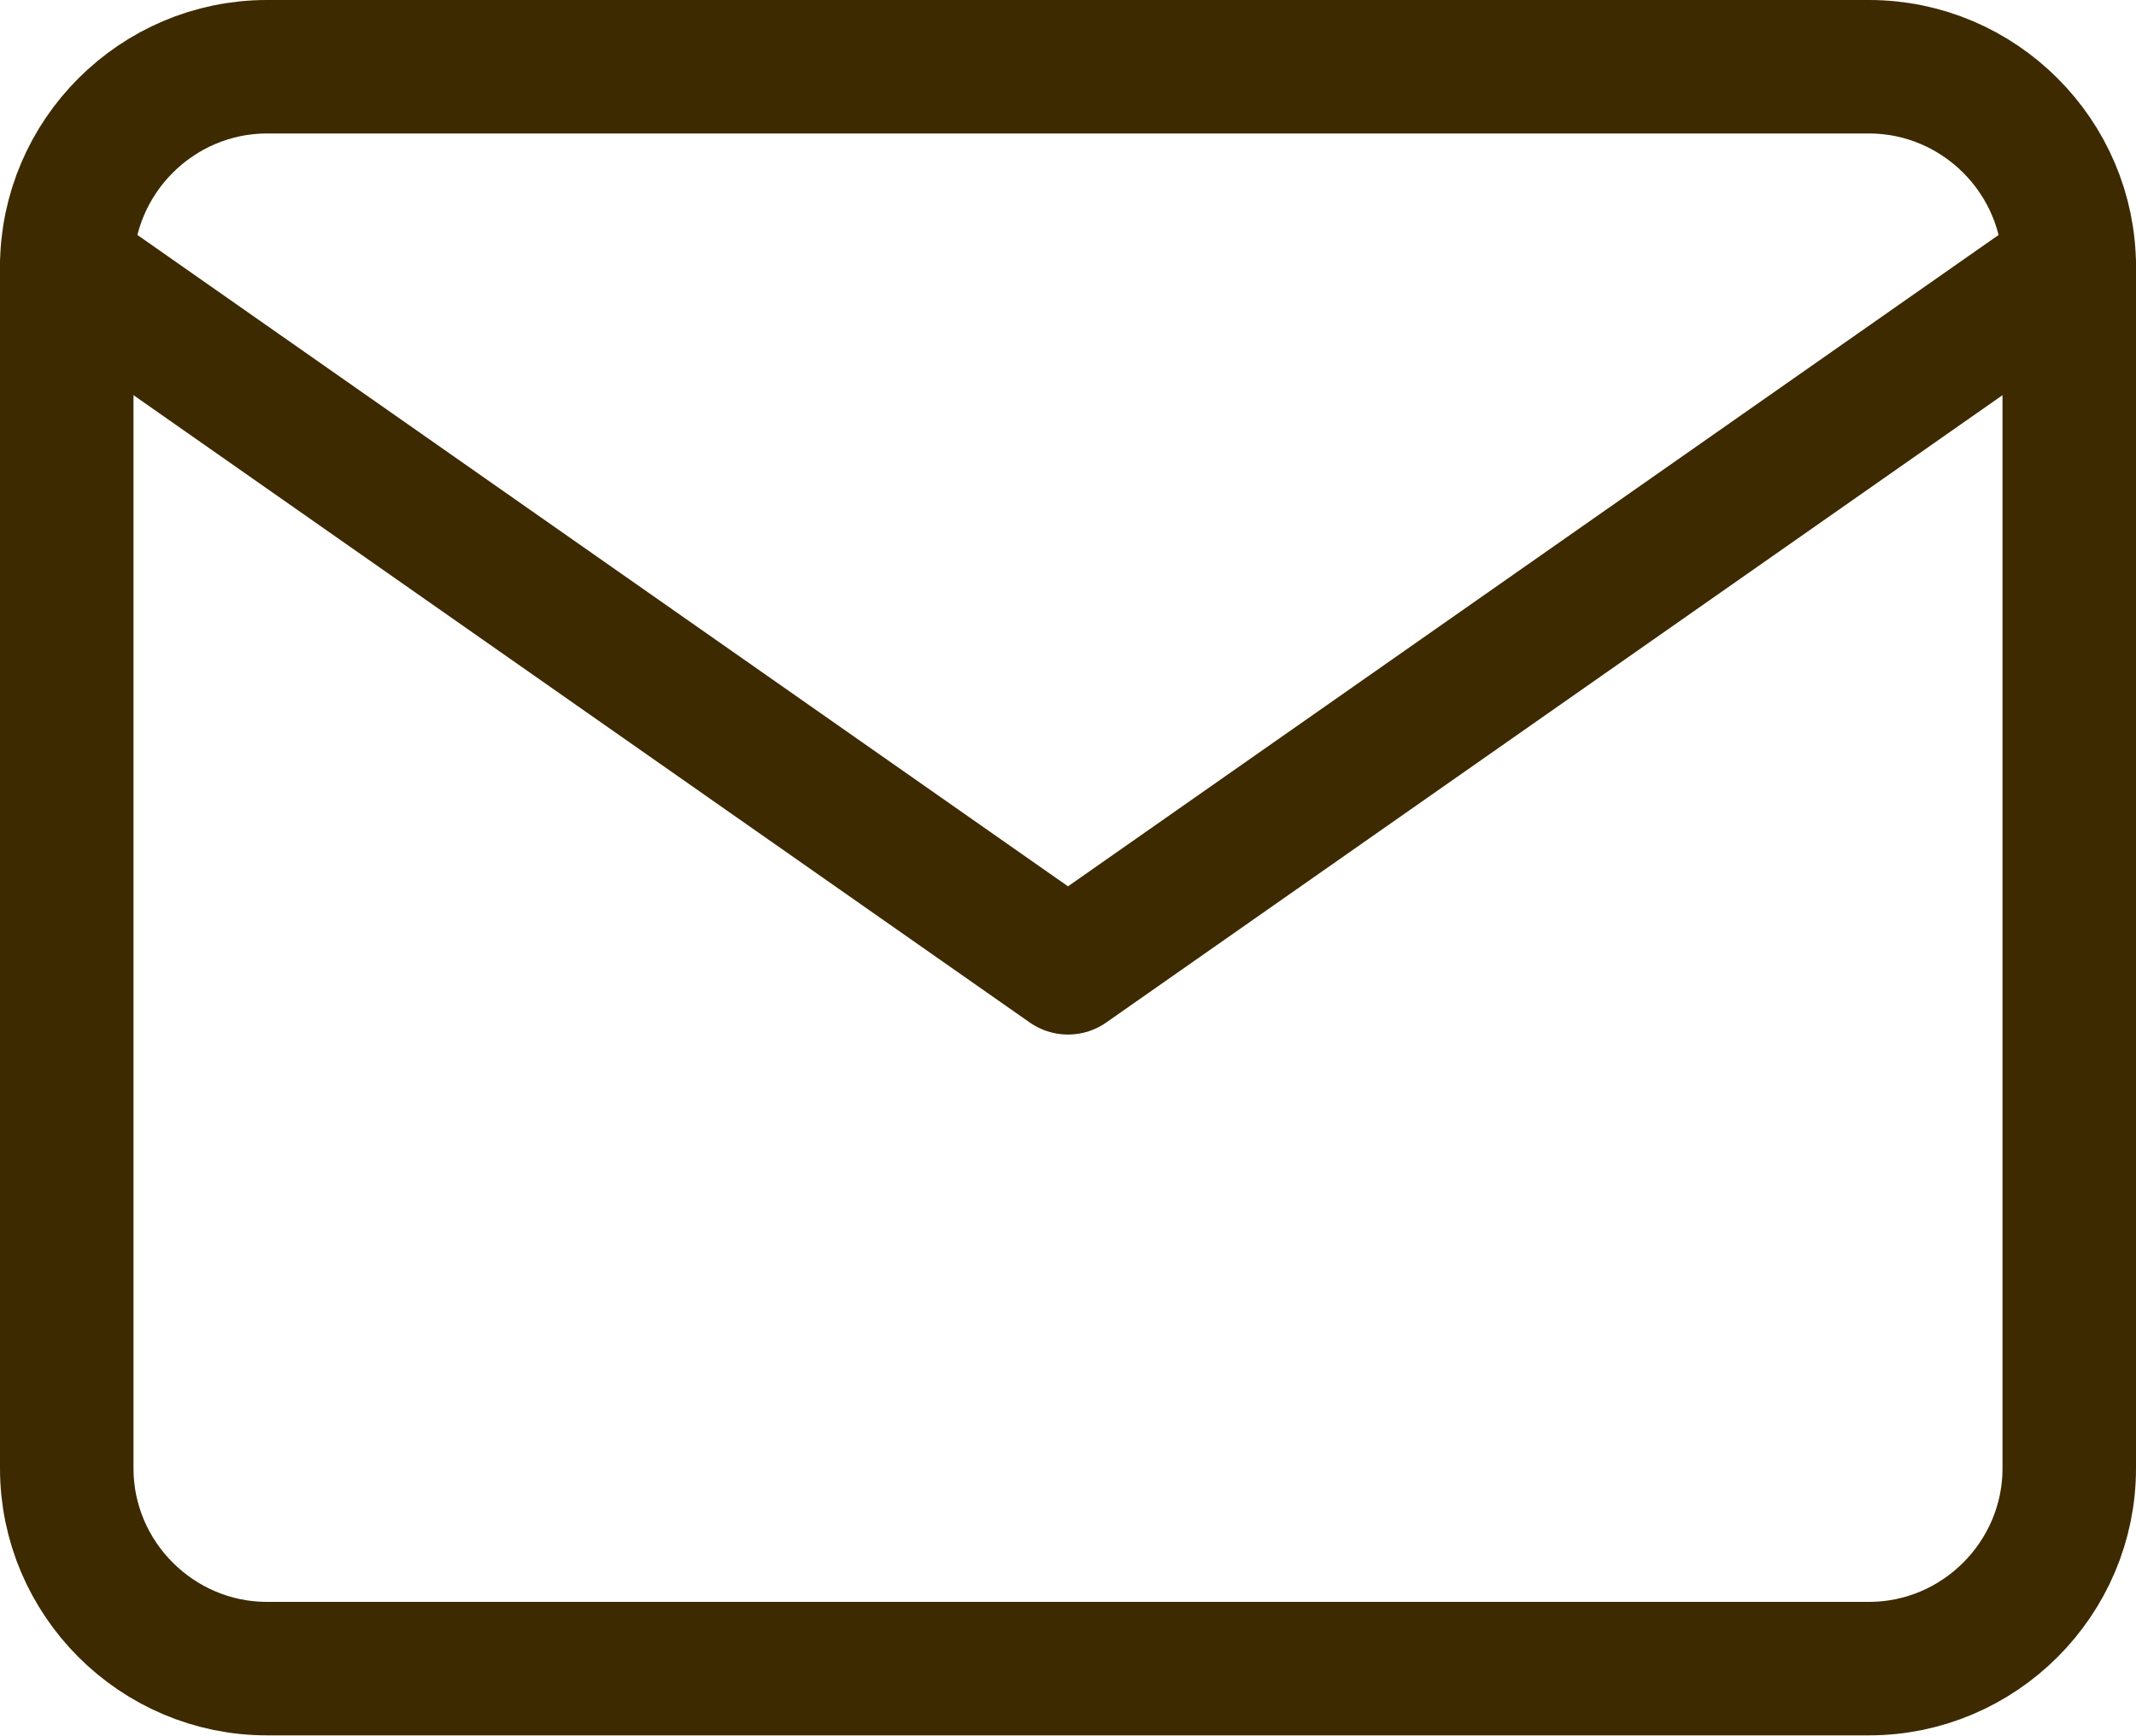
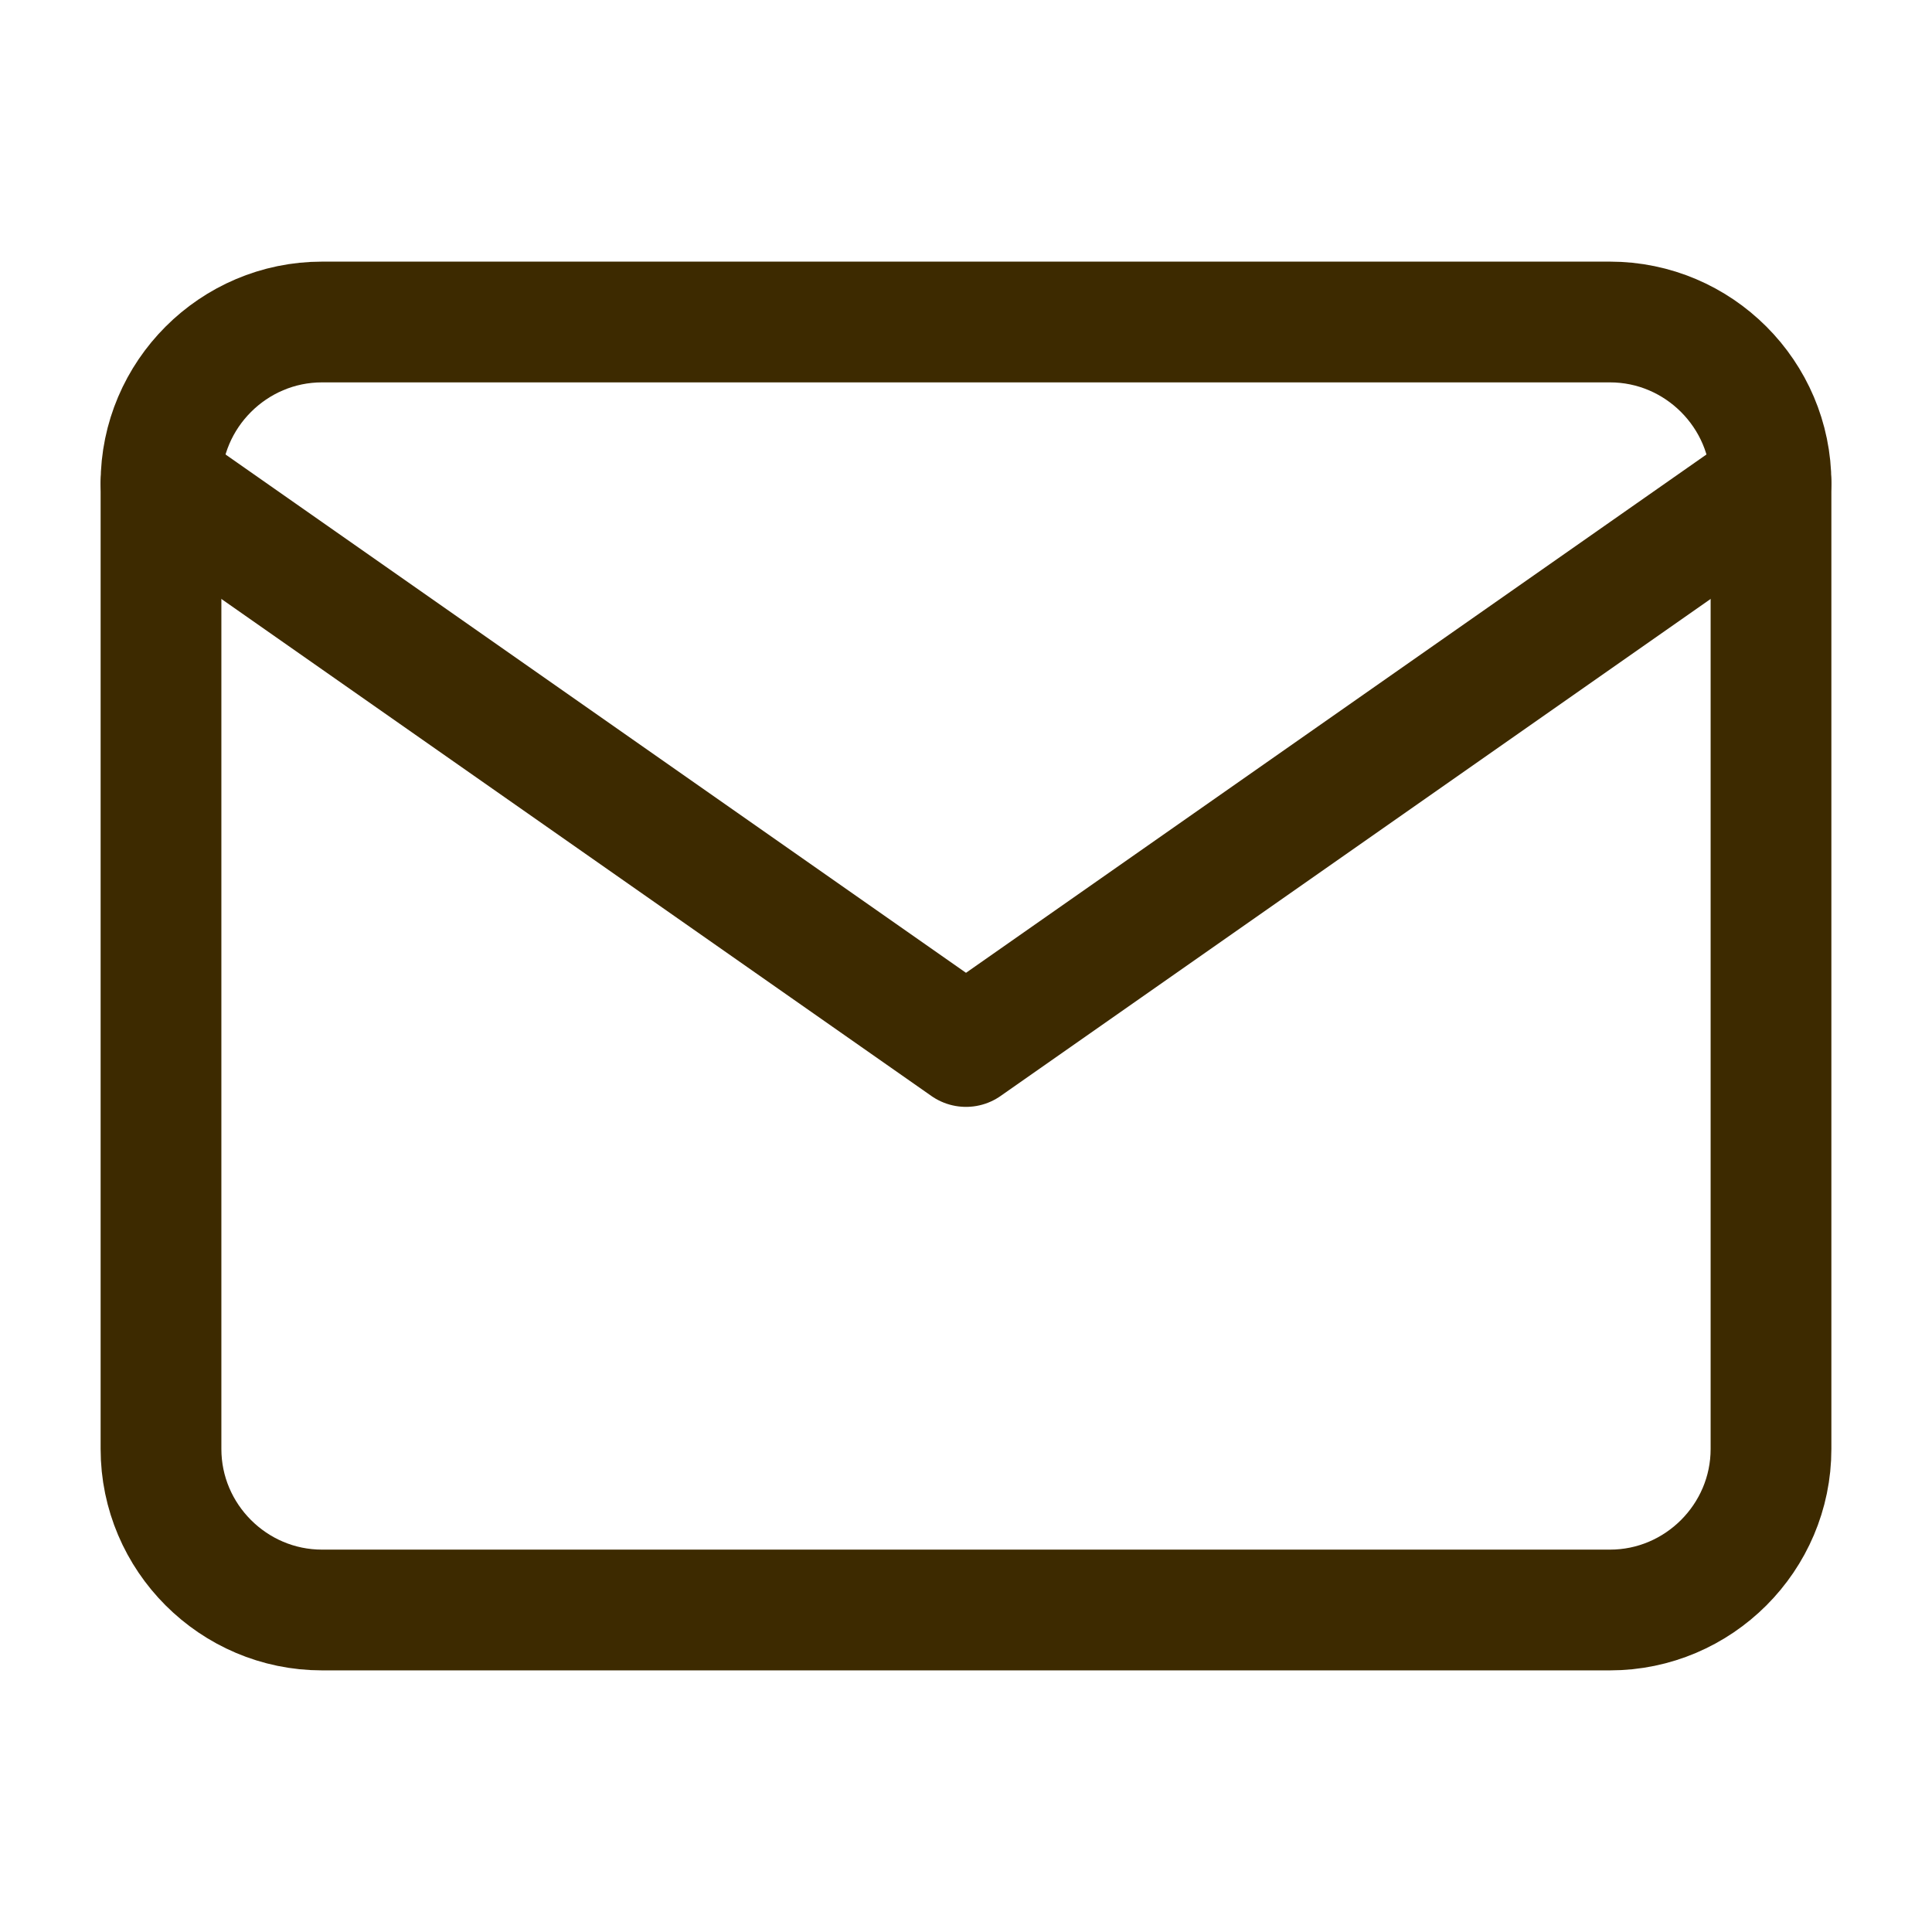
- <svg xmlns="http://www.w3.org/2000/svg" width="32" height="26" viewBox="0 0 32 26" fill="none">
-   <path d="M4 1H28C29.65 1 31 2.35 31 4V22C31 23.65 29.65 25 28 25H4C2.35 25 1 23.65 1 22V4C1 2.35 2.35 1 4 1Z" stroke="#3D2A00" stroke-width="2" stroke-linecap="round" stroke-linejoin="round" />
-   <path d="M31 4L16 14.5L1 4" stroke="#3D2A00" stroke-width="2" stroke-linecap="round" stroke-linejoin="round" />
+ <svg xmlns="http://www.w3.org/2000/svg" width="24" height="24" viewBox="0 0 24 24" fill="none">
+   <path d="M4 4H20C21.1 4 22 4.9 22 6V18C22 19.1 21.1 20 20 20H4C2.9 20 2 19.1 2 18V6C2 4.9 2.9 4 4 4Z" stroke="#3D2A00" stroke-width="1.5" stroke-linecap="round" stroke-linejoin="round" />
+   <path d="M22 6L12 13L2 6" stroke="#3D2A00" stroke-width="1.5" stroke-linecap="round" stroke-linejoin="round" />
</svg>
